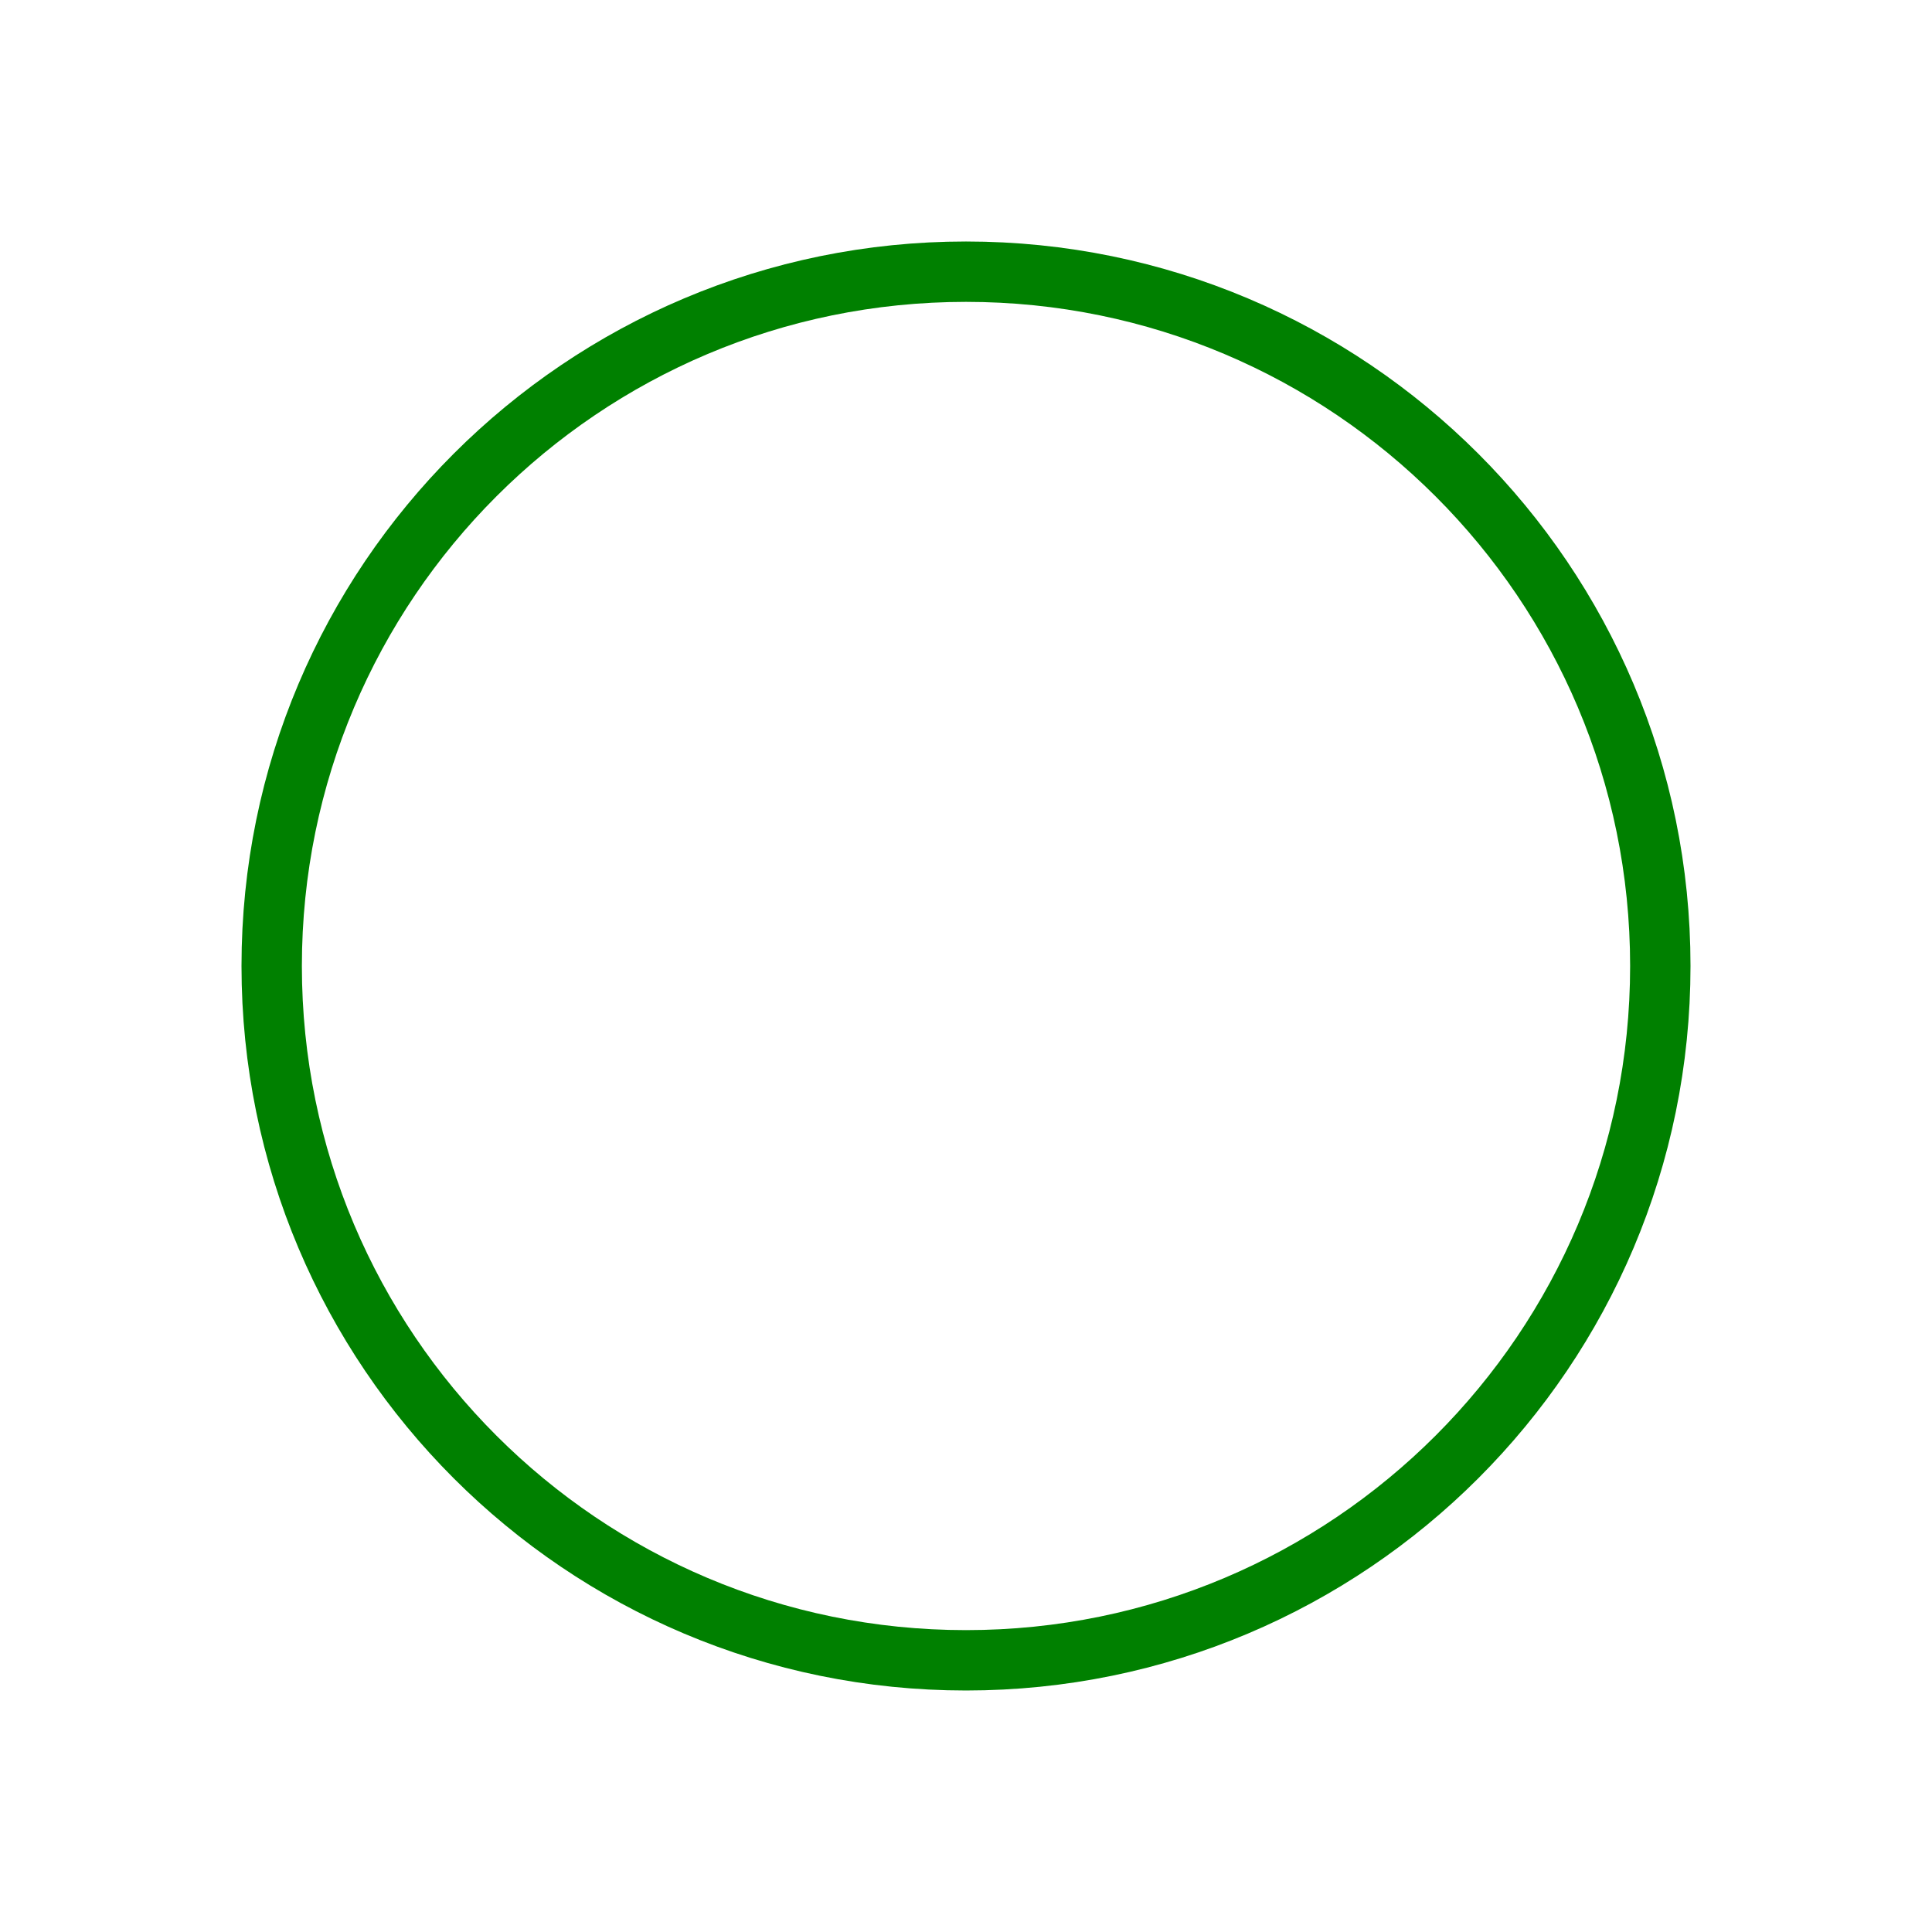
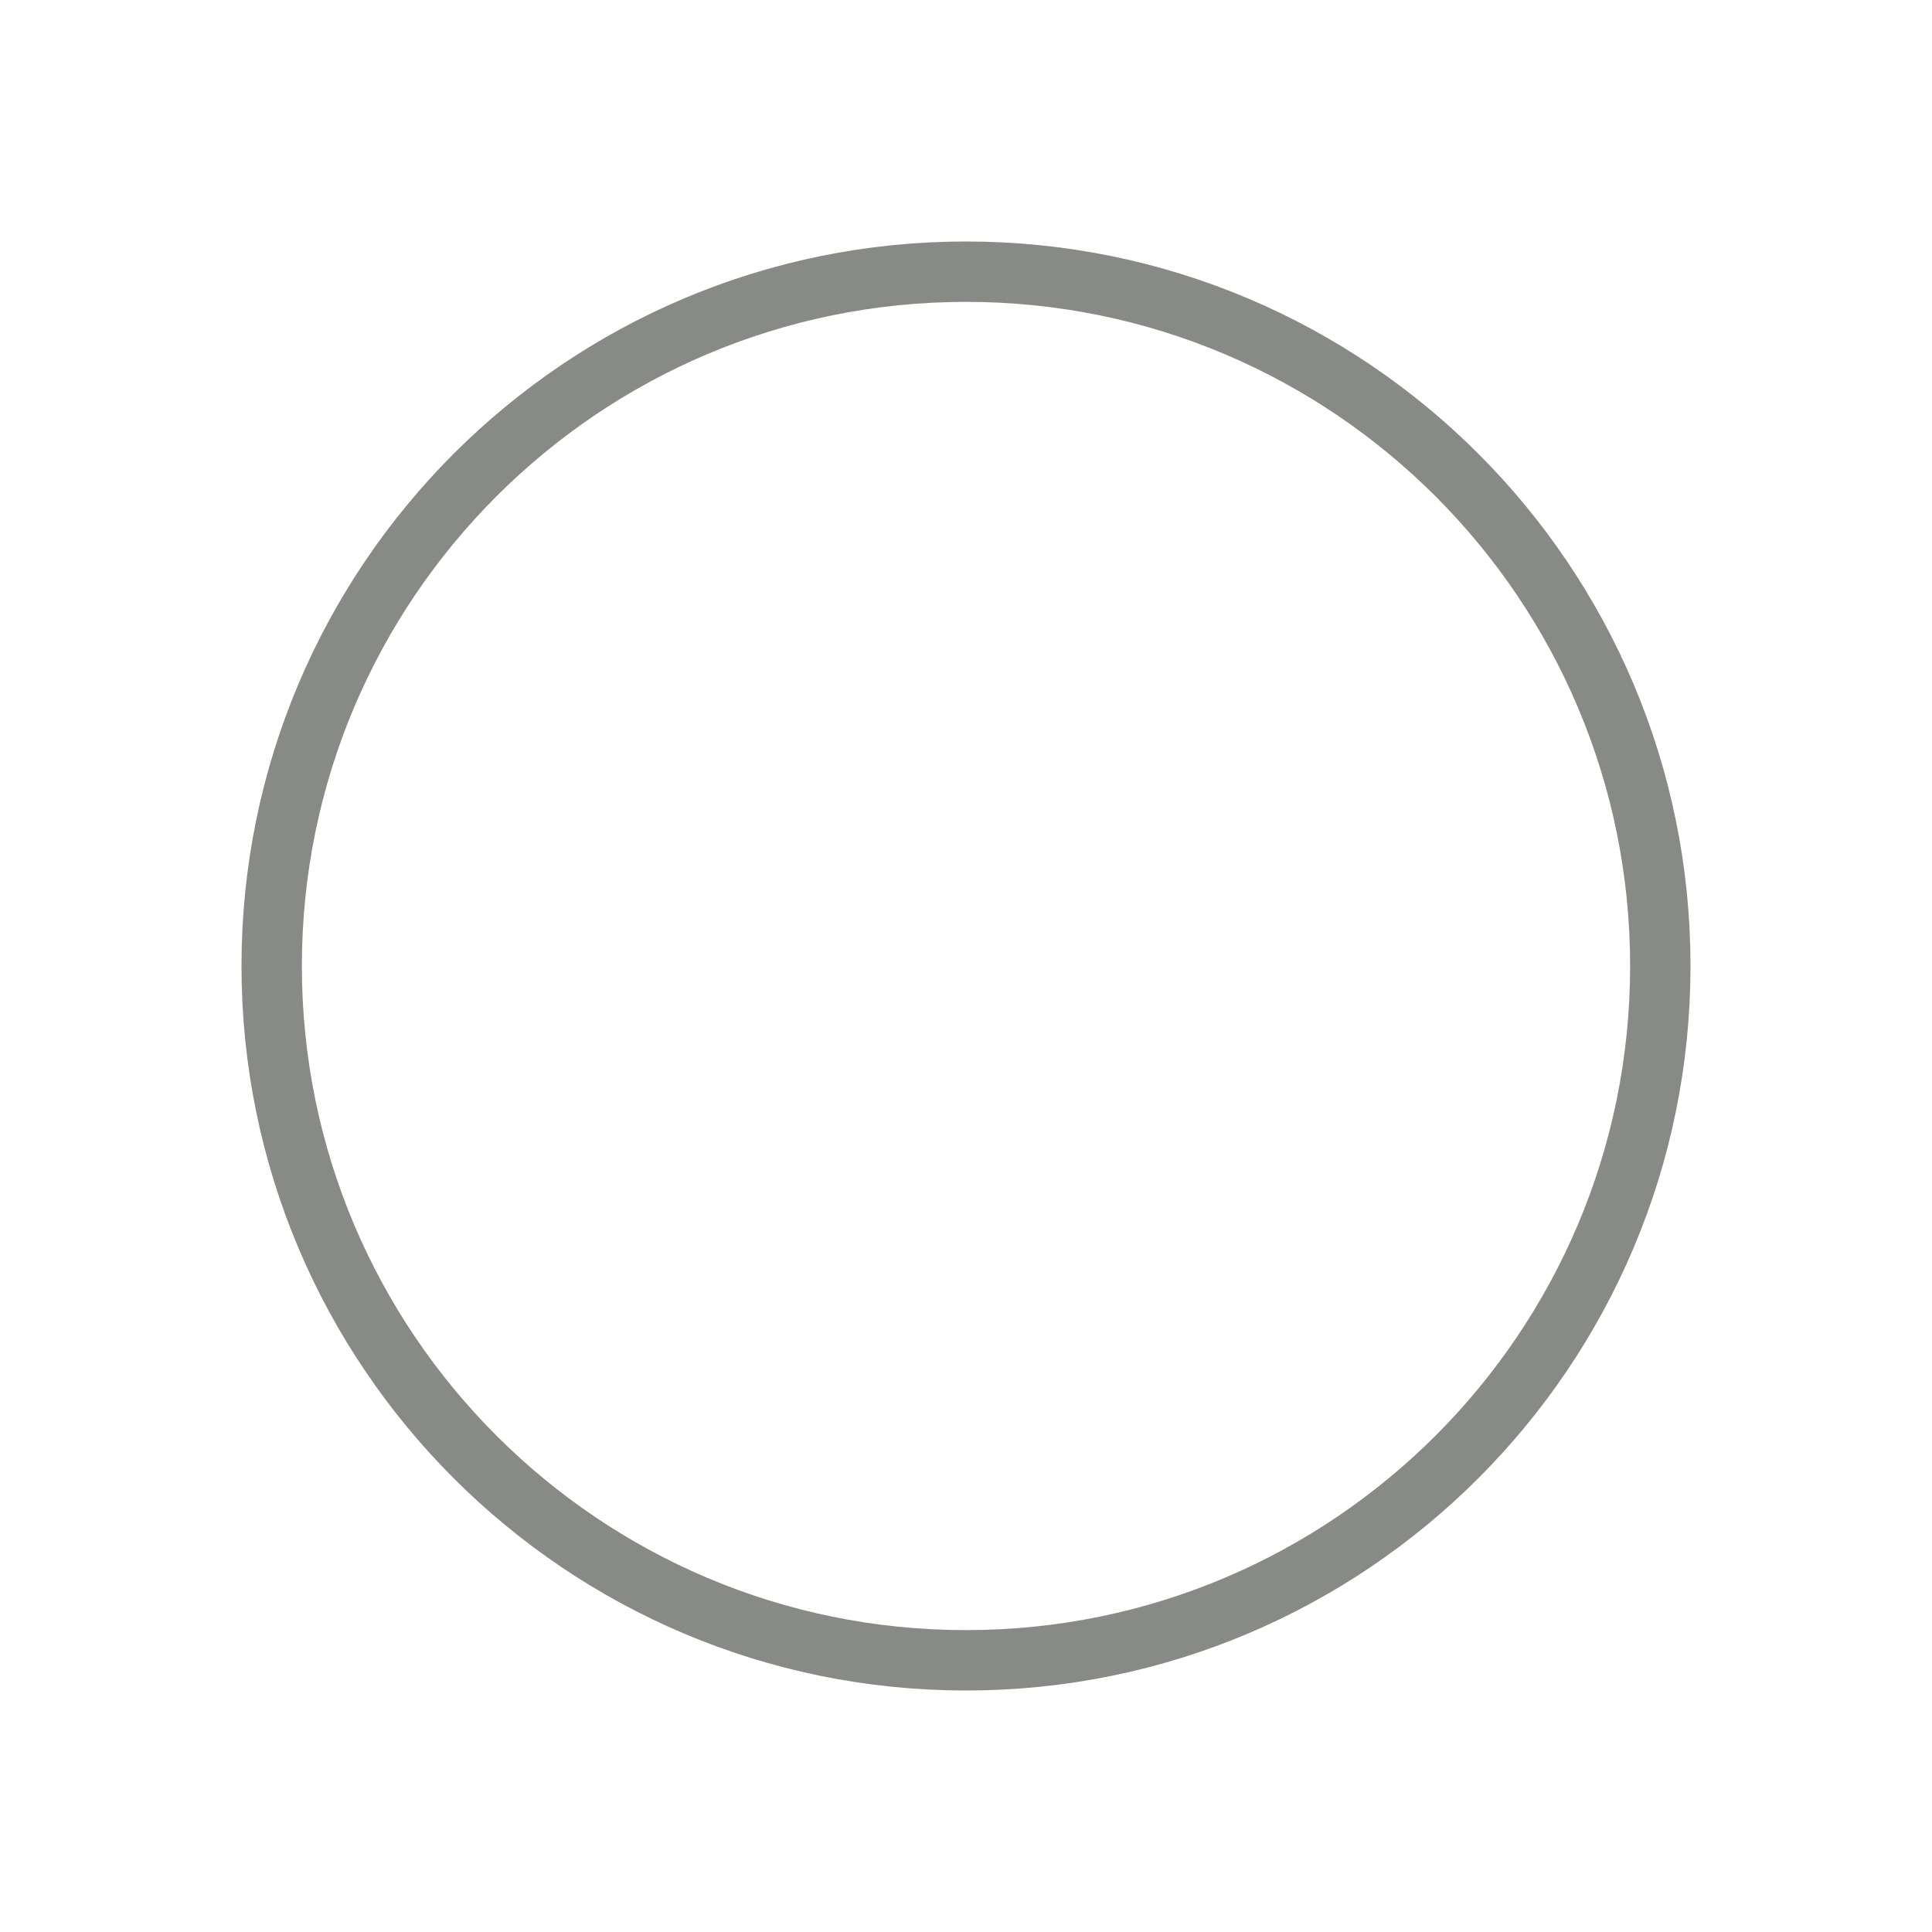
<svg xmlns="http://www.w3.org/2000/svg" version="1.1" id="svg2" viewBox="0 0 64 64" height="64" width="64">
  <defs id="defs4" />
  <g transform="translate(0,-988.3622)" id="layer1">
-     <circle r="23" cy="1020.362" cx="32" id="path4136" style="opacity:1;fill:none;fill-opacity:1;stroke:#008000;stroke-width:2;stroke-miterlimit:4;stroke-dasharray:none;stroke-opacity:1" />
+     <circle r="23" cy="1020.362" cx="32" id="path4136" style="opacity:1;fill:none;fill-opacity:1;stroke:#888a85;stroke-width:2;stroke-miterlimit:4;stroke-dasharray:none;stroke-opacity:1" />
  </g>
</svg>
